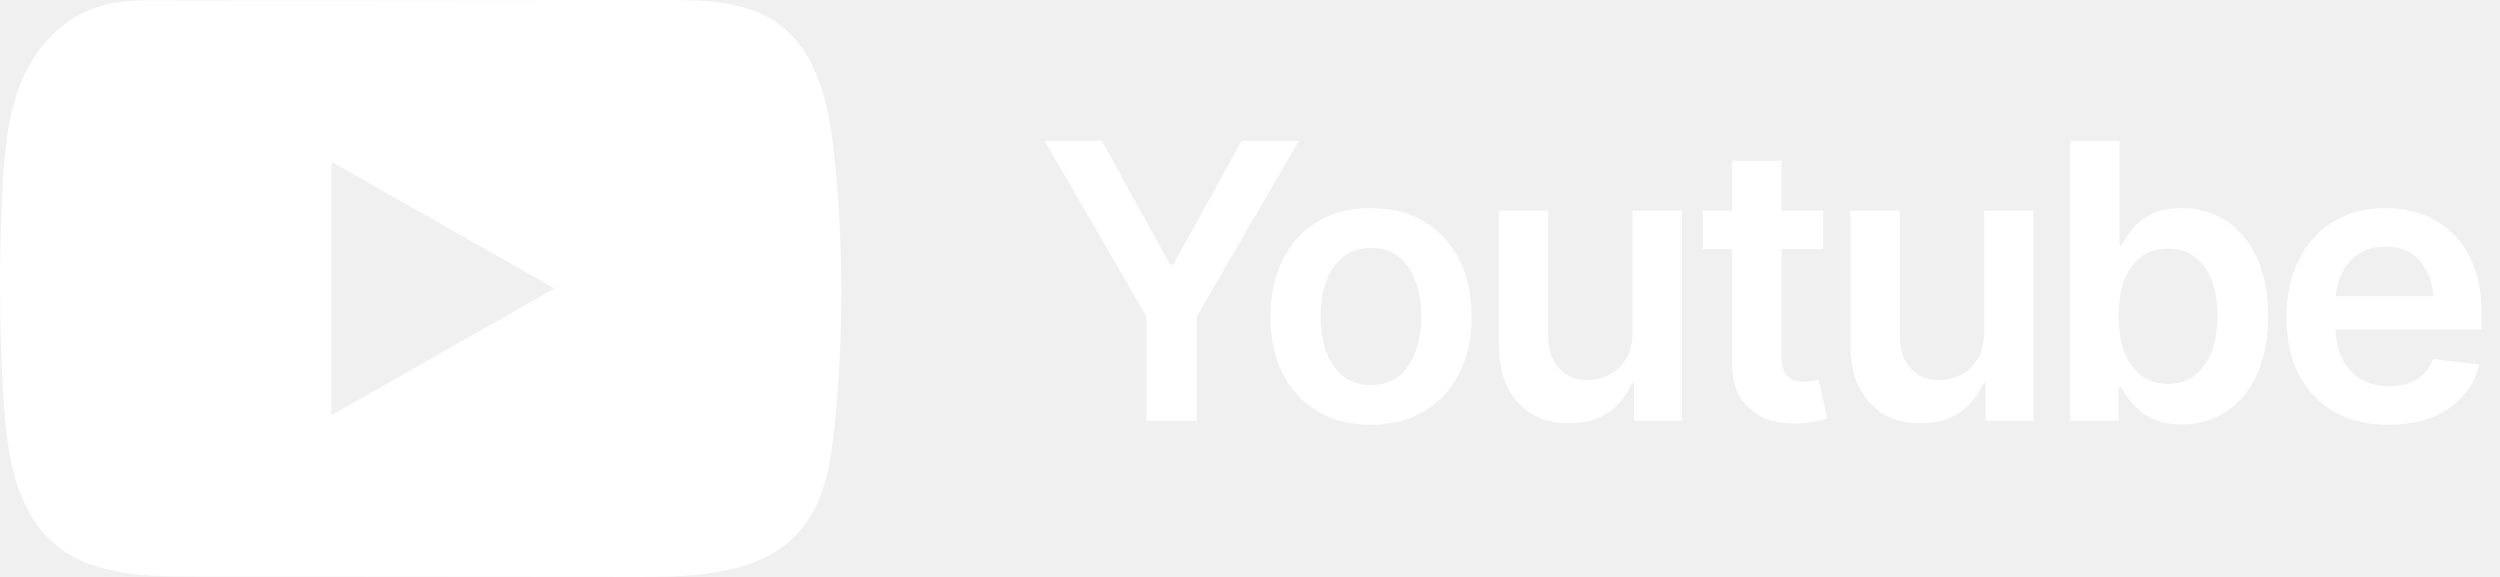
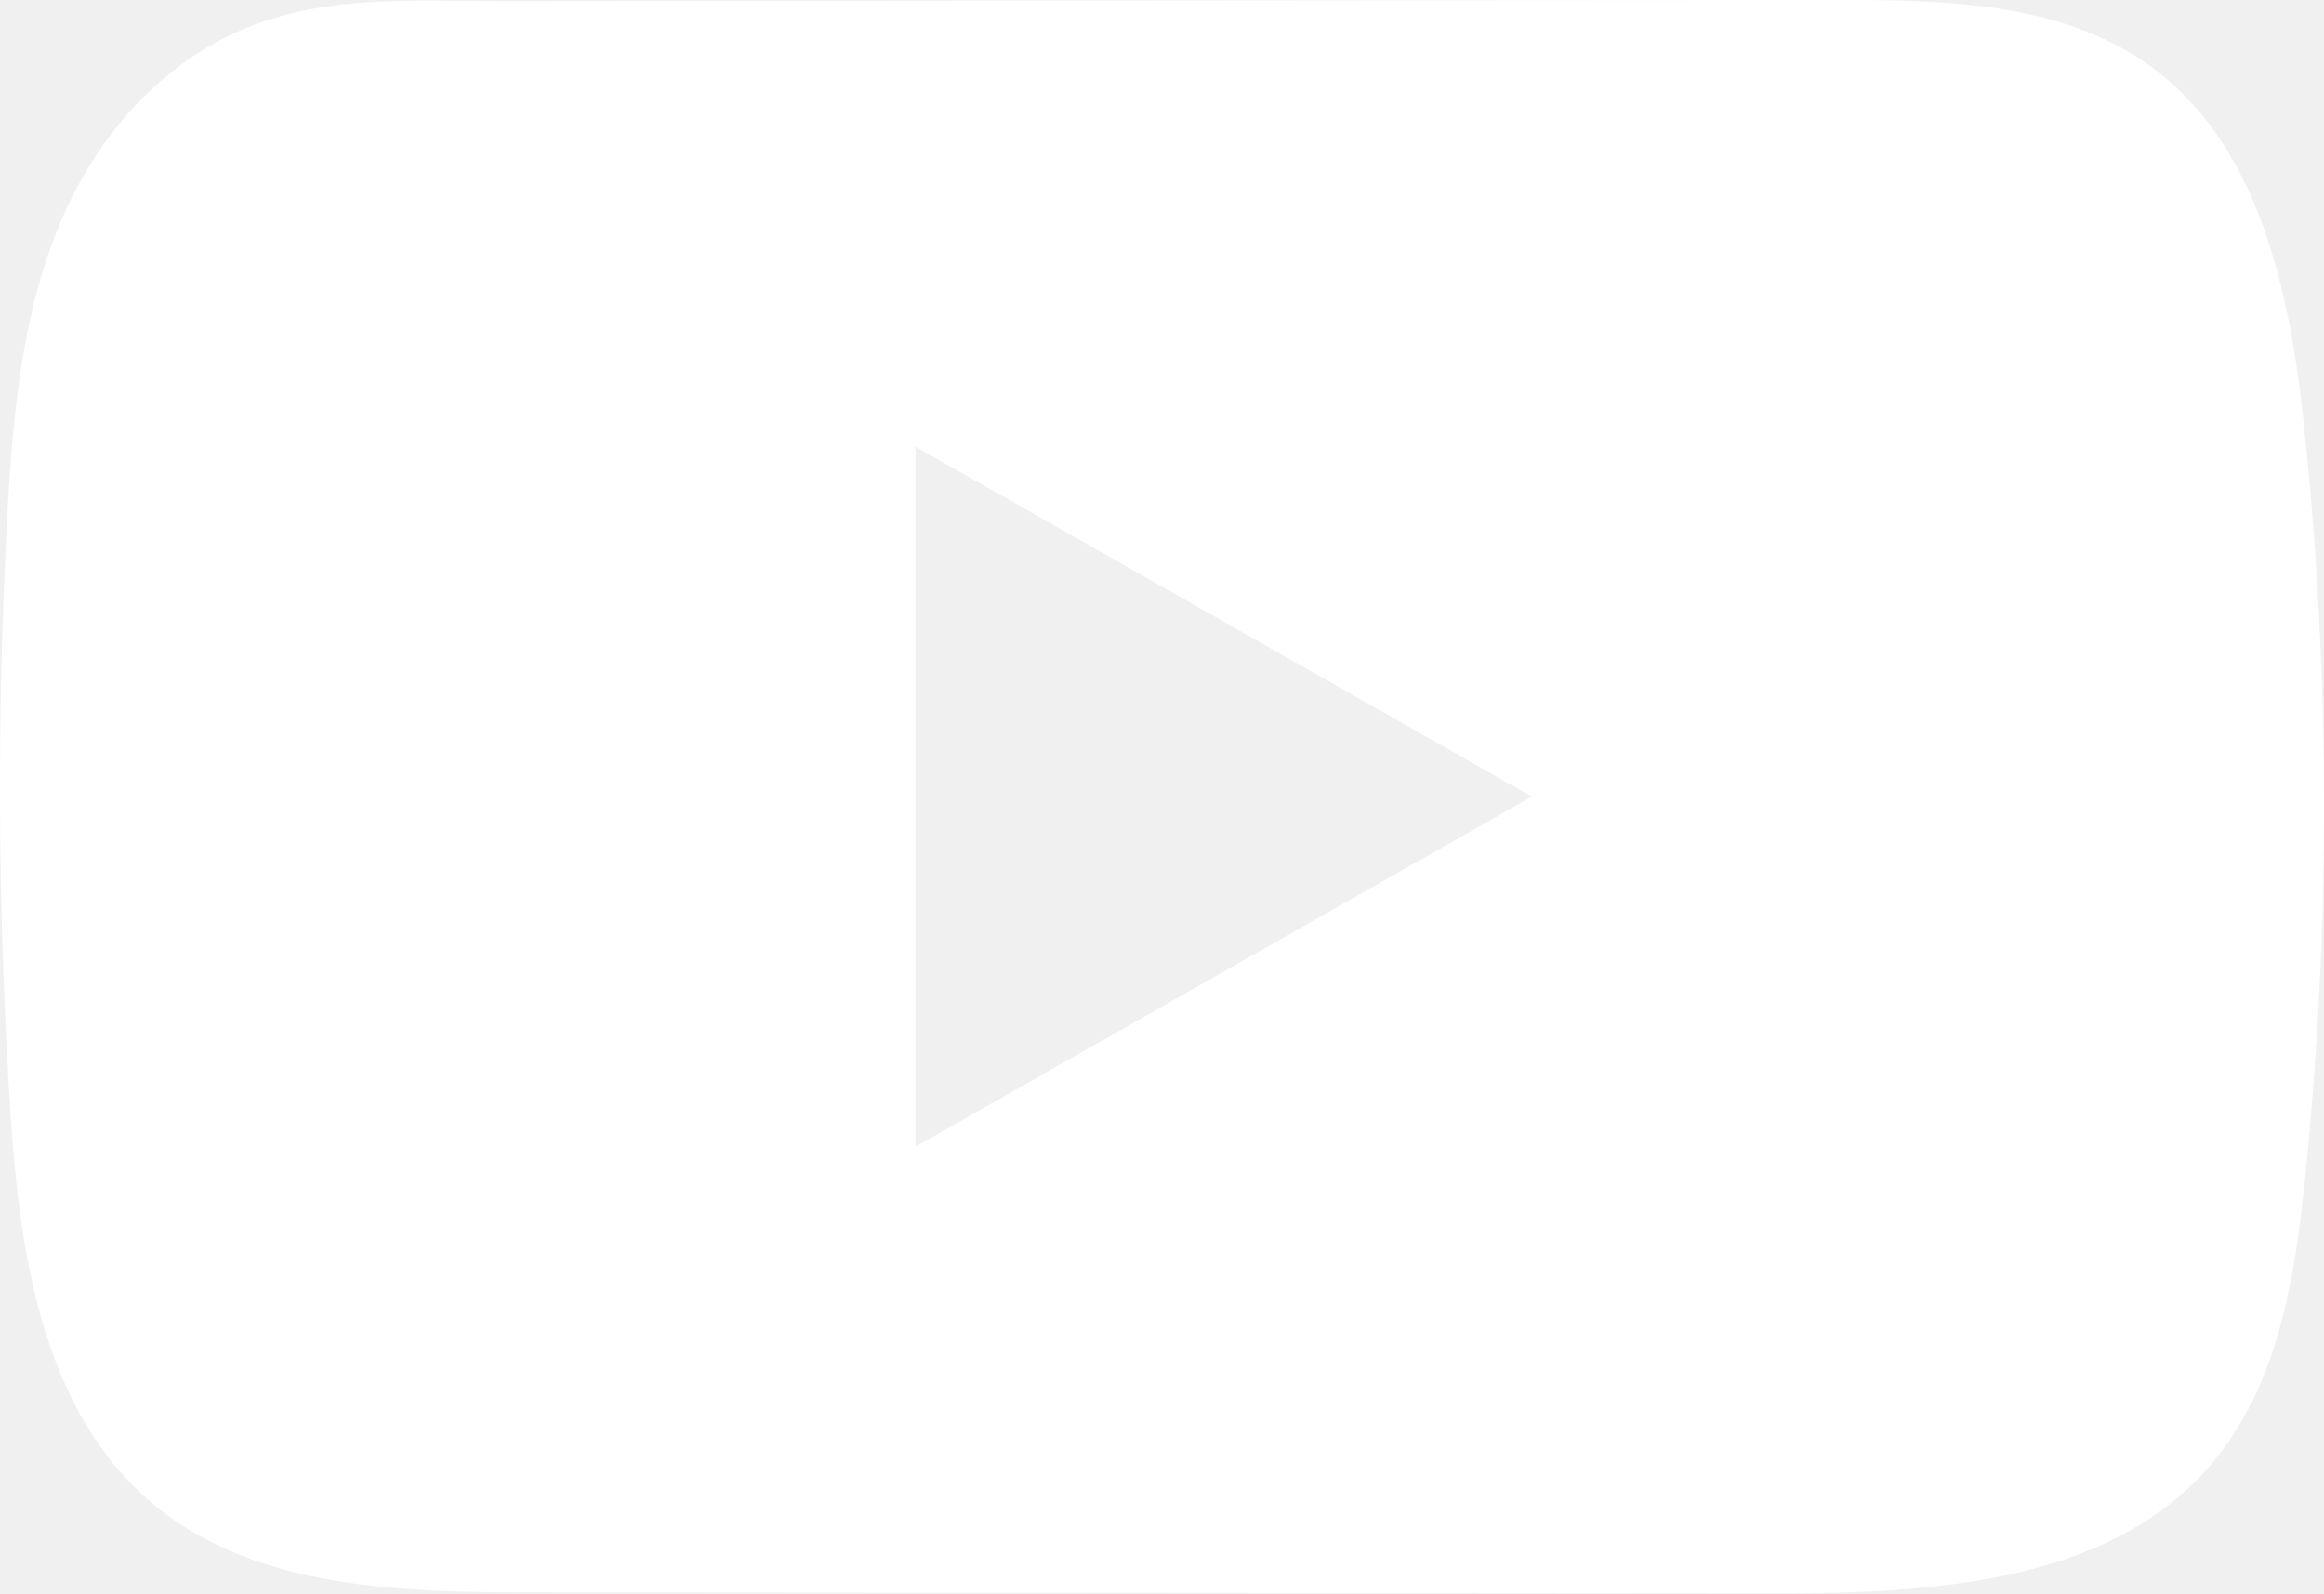
- <svg xmlns="http://www.w3.org/2000/svg" width="104" height="24" viewBox="0 0 104 24" fill="none">
+ <svg xmlns="http://www.w3.org/2000/svg" width="35" height="24" viewBox="0 0 35 24" fill="none">
  <path d="M34.702 6.434C34.487 4.393 34.024 2.137 32.322 0.952C31.003 0.032 29.27 -0.002 27.651 6.36018e-05C24.231 6.36018e-05 20.808 0.006 17.388 0.008C14.098 0.011 10.807 0.013 7.517 0.017C6.143 0.017 4.807 -0.087 3.531 0.498C2.435 1.001 1.577 1.956 1.06 3.019C0.344 4.497 0.195 6.171 0.108 7.806C-0.051 10.783 -0.034 13.768 0.156 16.743C0.296 18.914 0.651 21.314 2.358 22.697C3.87 23.922 6.005 23.983 7.967 23.985C14.194 23.99 20.422 23.996 26.651 24C27.45 24.002 28.283 23.987 29.097 23.9C30.698 23.73 32.224 23.279 33.252 22.112C34.291 20.936 34.558 19.299 34.715 17.749C35.099 13.989 35.095 10.192 34.702 6.434ZM13.787 17.272V6.728L23.07 11.999L13.787 17.272Z" fill="white" />
-   <path d="M43.453 5.859H45.836L48.68 11.016H48.805L51.648 5.859H54.031L49.789 13.156V17.5H47.688V13.156L43.453 5.859ZM57.031 17.672C56.177 17.672 55.438 17.484 54.812 17.109C54.188 16.734 53.703 16.208 53.359 15.531C53.021 14.854 52.852 14.068 52.852 13.172C52.852 12.271 53.021 11.482 53.359 10.805C53.703 10.122 54.188 9.594 54.812 9.219C55.438 8.844 56.177 8.656 57.031 8.656C57.885 8.656 58.625 8.844 59.25 9.219C59.875 9.594 60.359 10.122 60.703 10.805C61.047 11.482 61.219 12.271 61.219 13.172C61.219 14.068 61.047 14.854 60.703 15.531C60.359 16.208 59.875 16.734 59.25 17.109C58.625 17.484 57.885 17.672 57.031 17.672ZM57.031 16.016C57.505 16.016 57.896 15.891 58.203 15.641C58.51 15.385 58.74 15.042 58.891 14.609C59.047 14.177 59.125 13.698 59.125 13.172C59.125 12.635 59.047 12.151 58.891 11.719C58.74 11.287 58.51 10.945 58.203 10.695C57.896 10.44 57.505 10.312 57.031 10.312C56.568 10.312 56.18 10.44 55.867 10.695C55.555 10.945 55.32 11.287 55.164 11.719C55.013 12.151 54.938 12.635 54.938 13.172C54.938 13.698 55.013 14.177 55.164 14.609C55.32 15.042 55.555 15.385 55.867 15.641C56.18 15.891 56.568 16.016 57.031 16.016ZM67.914 13.836V8.766H69.969V17.5H67.977V15.945H67.883C67.685 16.435 67.362 16.836 66.914 17.148C66.466 17.461 65.914 17.615 65.258 17.609C64.685 17.609 64.18 17.484 63.742 17.234C63.31 16.979 62.969 16.607 62.719 16.117C62.474 15.622 62.352 15.026 62.352 14.328V8.766H64.406V14.016C64.406 14.562 64.557 15 64.859 15.328C65.167 15.656 65.568 15.818 66.062 15.812C66.365 15.812 66.656 15.74 66.938 15.594C67.224 15.448 67.458 15.229 67.641 14.938C67.823 14.646 67.914 14.279 67.914 13.836ZM75.844 8.766V10.359H70.836V8.766H75.844ZM72.062 6.688H74.117V14.875C74.117 15.219 74.193 15.474 74.344 15.641C74.495 15.802 74.734 15.883 75.062 15.883C75.151 15.883 75.25 15.875 75.359 15.859C75.469 15.844 75.568 15.825 75.656 15.805L76.008 17.414C75.789 17.482 75.568 17.531 75.344 17.562C75.12 17.599 74.896 17.617 74.672 17.617C73.859 17.617 73.221 17.404 72.758 16.977C72.294 16.544 72.062 15.956 72.062 15.211V6.688ZM82.539 13.836V8.766H84.594V17.5H82.602V15.945H82.508C82.31 16.435 81.987 16.836 81.539 17.148C81.091 17.461 80.539 17.615 79.883 17.609C79.31 17.609 78.805 17.484 78.367 17.234C77.935 16.979 77.594 16.607 77.344 16.117C77.099 15.622 76.977 15.026 76.977 14.328V8.766H79.031V14.016C79.031 14.562 79.182 15 79.484 15.328C79.792 15.656 80.193 15.818 80.688 15.812C80.99 15.812 81.281 15.74 81.562 15.594C81.849 15.448 82.083 15.229 82.266 14.938C82.448 14.646 82.539 14.279 82.539 13.836ZM90.75 17.656C90.255 17.656 89.841 17.573 89.508 17.406C89.18 17.234 88.914 17.031 88.711 16.797C88.513 16.557 88.362 16.331 88.258 16.117H88.133V17.5H86.117V5.859H88.172V10.211H88.258C88.362 10.003 88.51 9.779 88.703 9.539C88.896 9.294 89.156 9.086 89.484 8.914C89.818 8.742 90.242 8.656 90.758 8.656C91.43 8.656 92.037 8.828 92.578 9.172C93.12 9.516 93.549 10.021 93.867 10.688C94.19 11.354 94.352 12.175 94.352 13.148C94.352 14.107 94.195 14.922 93.883 15.594C93.57 16.266 93.141 16.779 92.594 17.133C92.052 17.482 91.438 17.656 90.75 17.656ZM90.188 15.969C90.641 15.969 91.018 15.846 91.32 15.602C91.628 15.357 91.859 15.021 92.016 14.594C92.172 14.167 92.25 13.682 92.25 13.141C92.25 12.599 92.172 12.117 92.016 11.695C91.859 11.273 91.63 10.943 91.328 10.703C91.026 10.463 90.646 10.344 90.188 10.344C89.745 10.344 89.37 10.458 89.062 10.688C88.76 10.917 88.529 11.242 88.367 11.664C88.211 12.081 88.133 12.573 88.133 13.141C88.133 13.703 88.211 14.198 88.367 14.625C88.529 15.047 88.763 15.378 89.07 15.617C89.378 15.852 89.75 15.969 90.188 15.969ZM99.359 17.672C98.484 17.672 97.729 17.49 97.094 17.125C96.458 16.755 95.969 16.234 95.625 15.562C95.287 14.891 95.117 14.099 95.117 13.188C95.117 12.287 95.287 11.497 95.625 10.82C95.963 10.138 96.44 9.607 97.055 9.227C97.669 8.846 98.393 8.656 99.227 8.656C99.763 8.656 100.271 8.742 100.75 8.914C101.234 9.086 101.661 9.352 102.031 9.711C102.406 10.07 102.701 10.529 102.914 11.086C103.128 11.638 103.234 12.297 103.234 13.062V13.703H96.078V12.32H102.211L101.25 12.727C101.25 12.232 101.174 11.802 101.023 11.438C100.872 11.068 100.648 10.779 100.352 10.57C100.055 10.362 99.685 10.258 99.242 10.258C98.799 10.258 98.422 10.362 98.109 10.57C97.797 10.779 97.56 11.06 97.398 11.414C97.237 11.763 97.156 12.154 97.156 12.586V13.547C97.156 14.078 97.247 14.534 97.43 14.914C97.617 15.289 97.878 15.575 98.211 15.773C98.549 15.971 98.943 16.07 99.391 16.07C99.682 16.07 99.948 16.029 100.188 15.945C100.432 15.862 100.641 15.737 100.812 15.57C100.99 15.398 101.125 15.188 101.219 14.938L103.141 15.164C103.016 15.669 102.784 16.112 102.445 16.492C102.112 16.867 101.682 17.159 101.156 17.367C100.635 17.57 100.036 17.672 99.359 17.672Z" fill="white" />
</svg>
